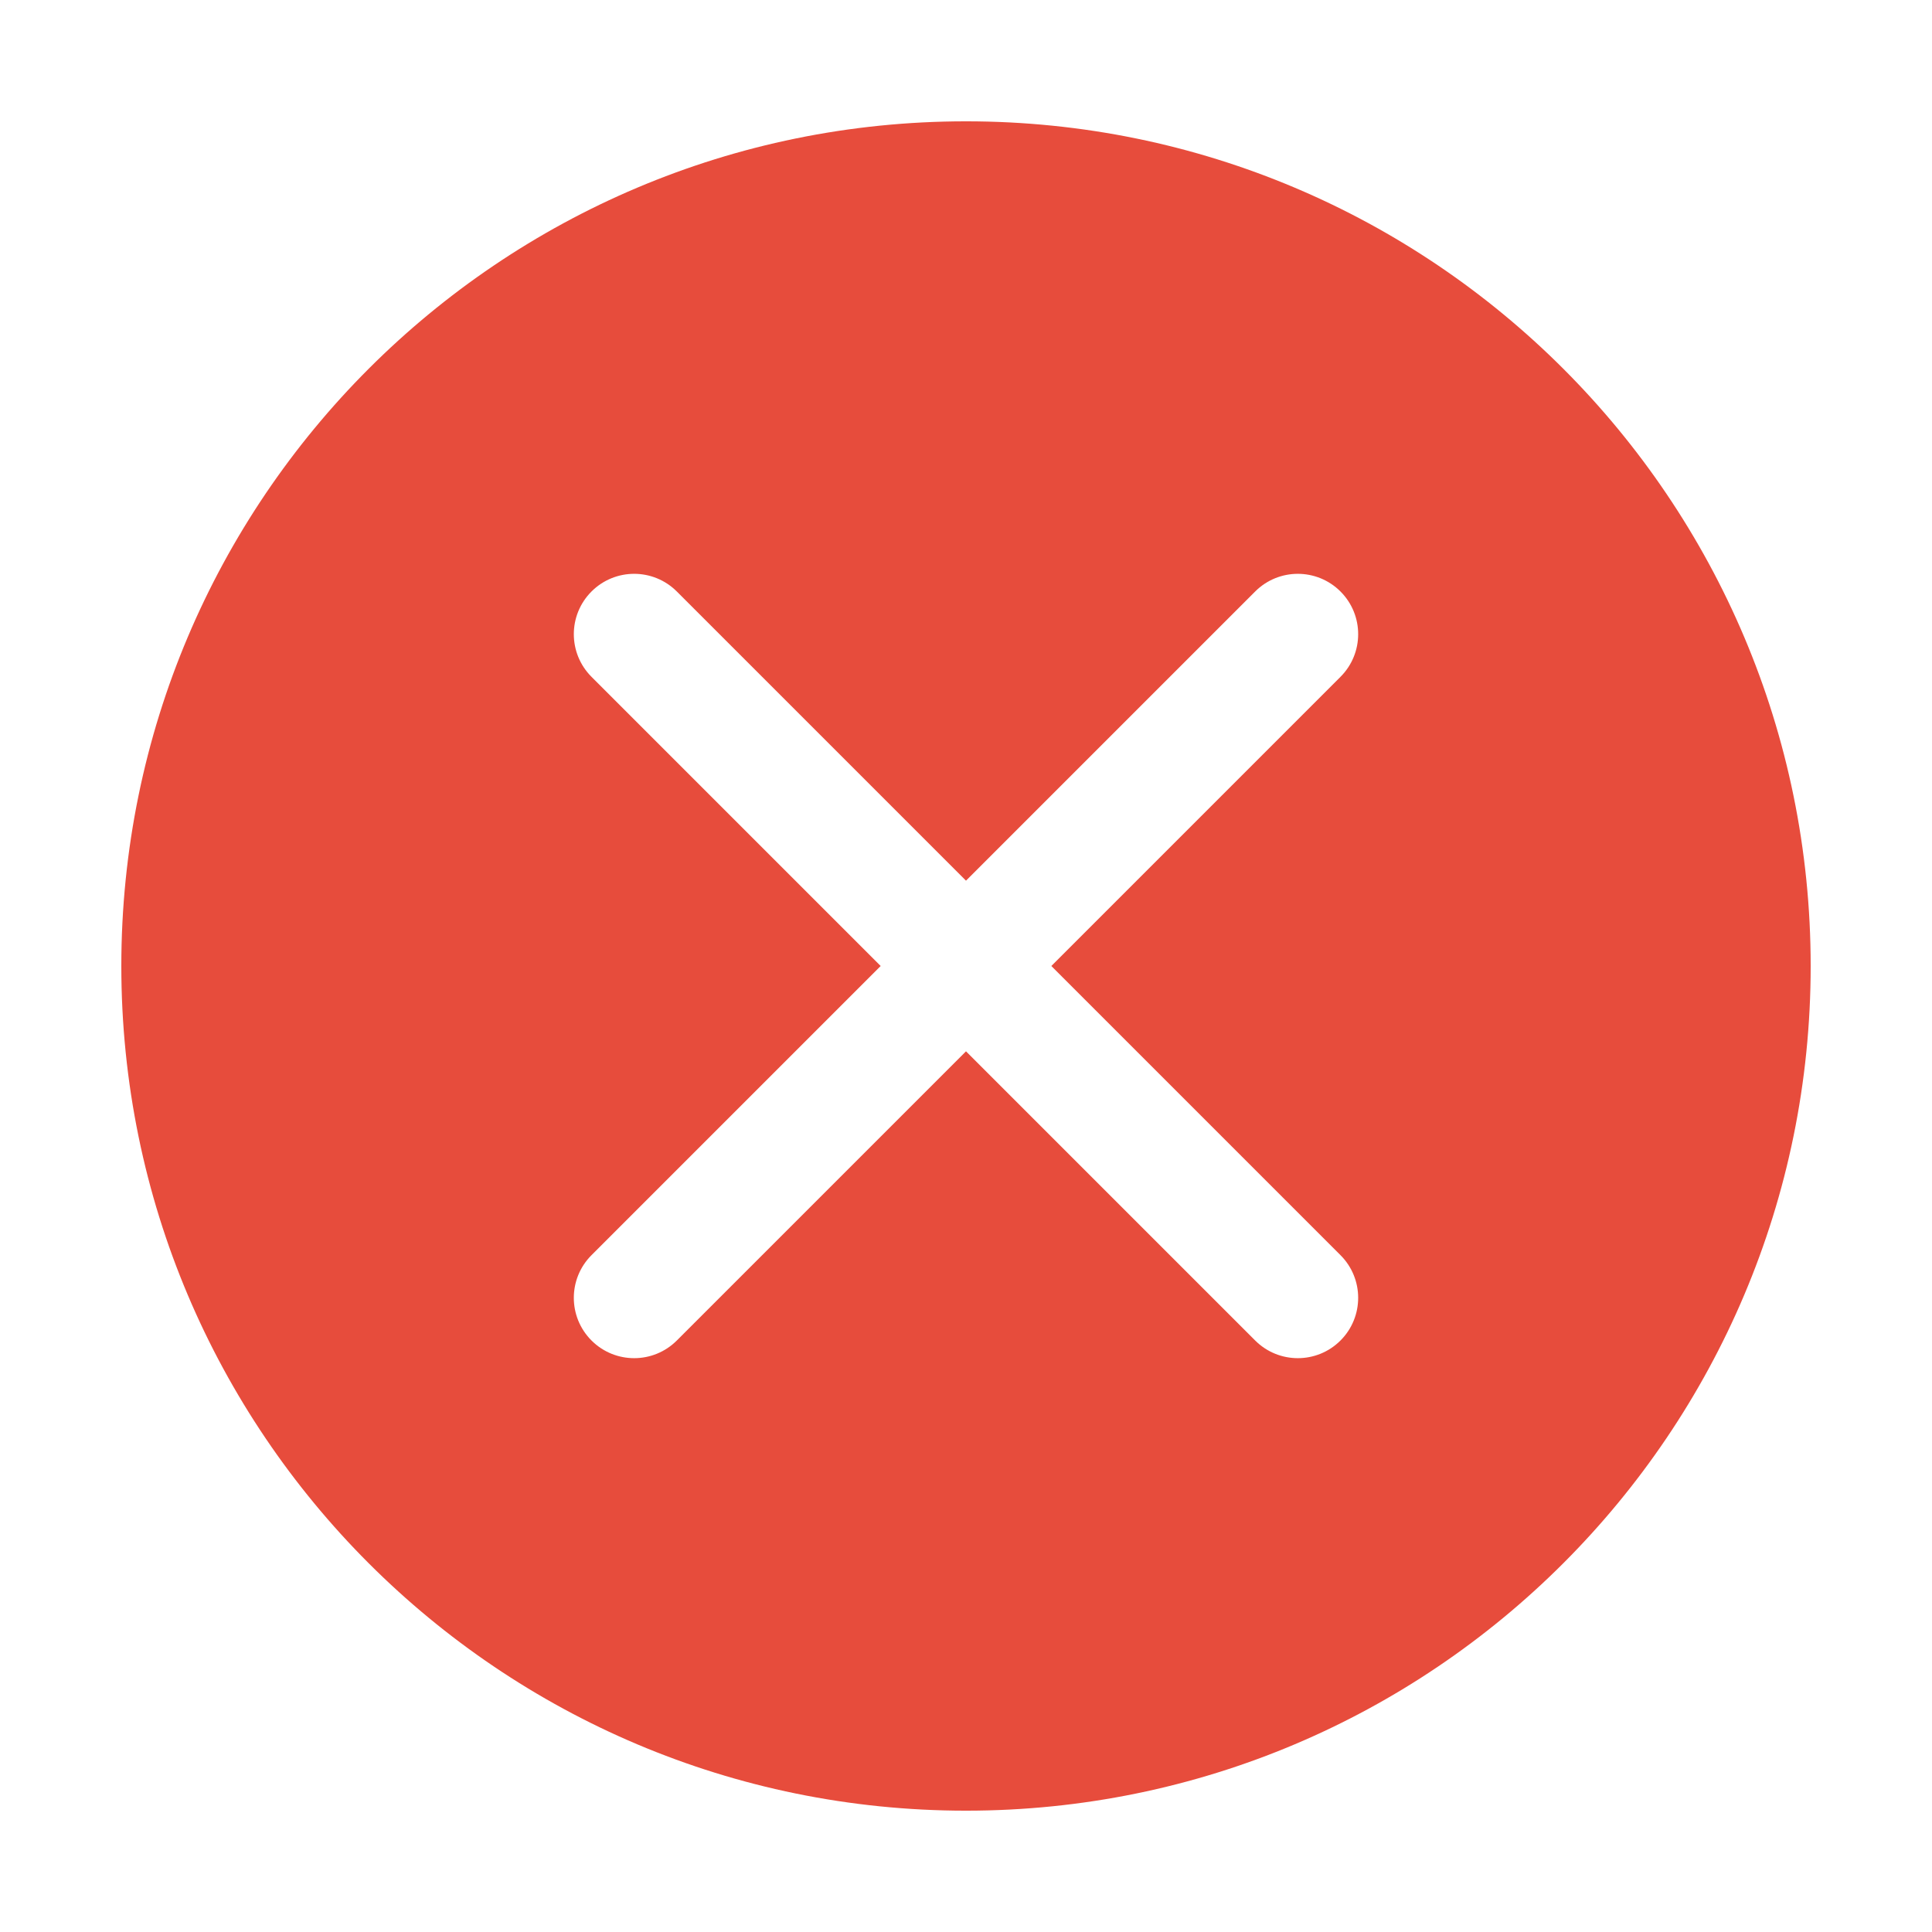
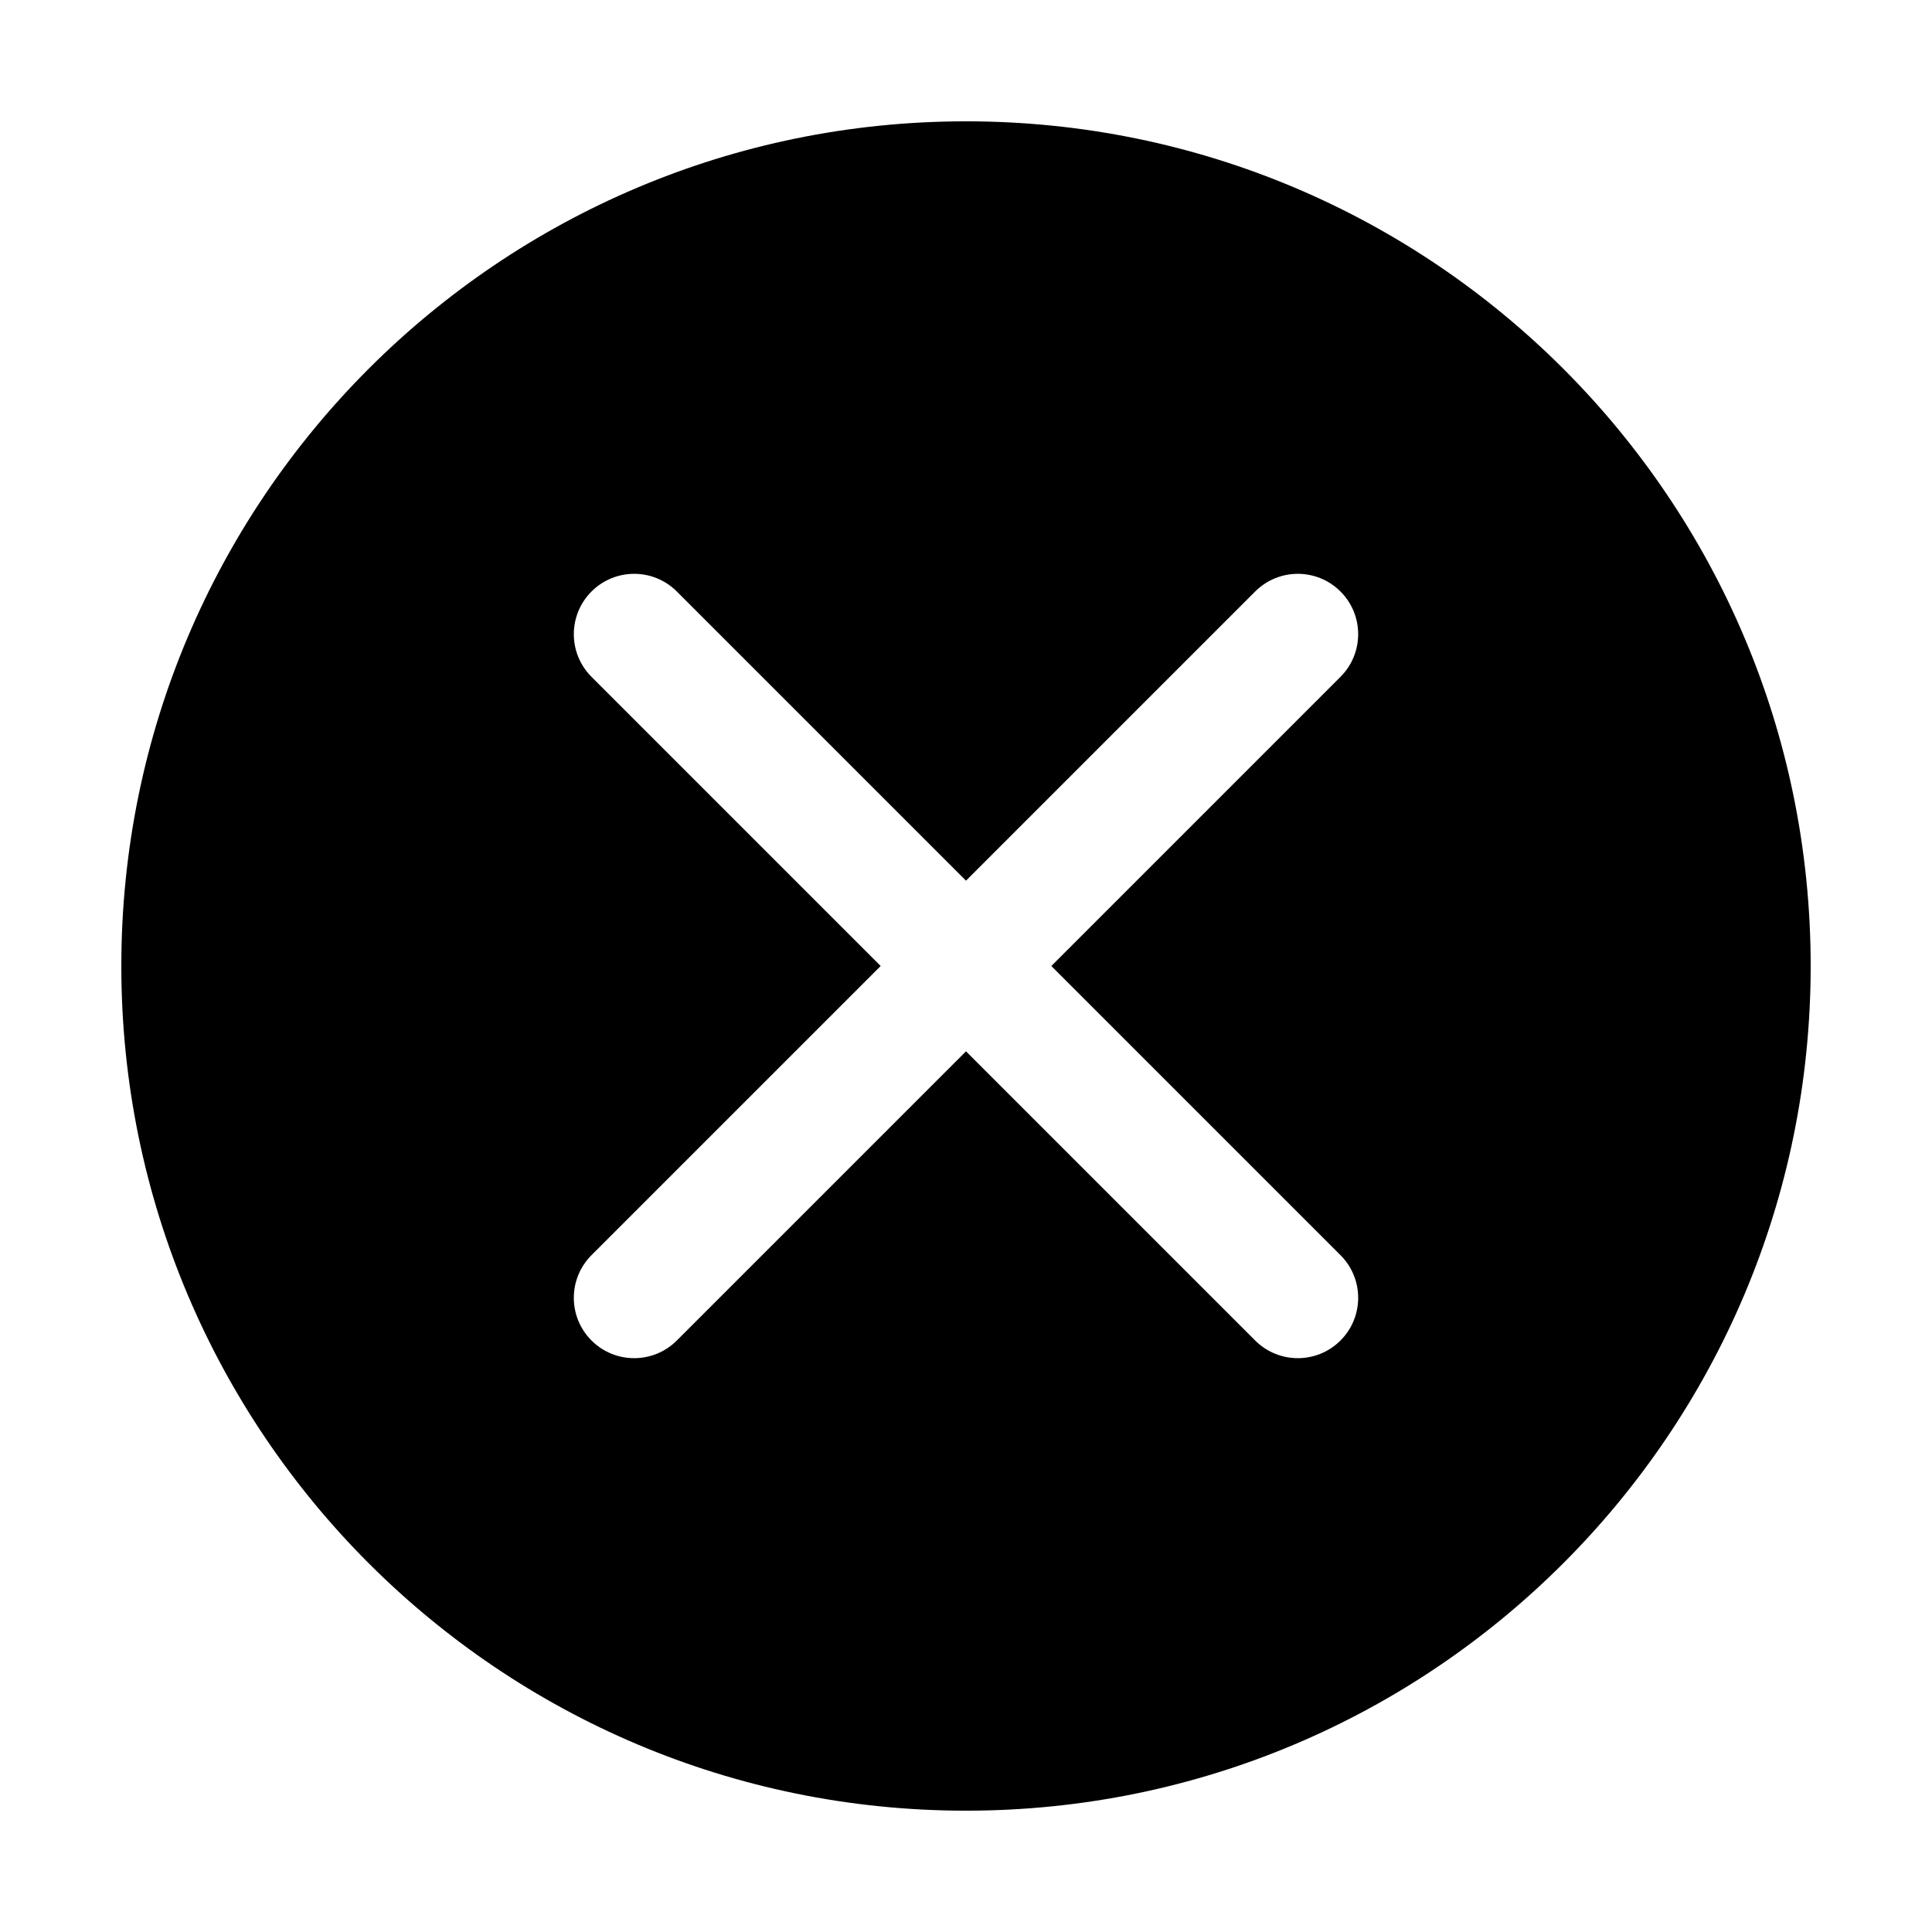
<svg xmlns="http://www.w3.org/2000/svg" t="1635142306923" class="icon" viewBox="0 0 1024 1024" version="1.1" p-id="6531" width="64" height="64">
-   <path d="M512 64.304c-247.256 0-447.696 200.44-447.696 447.696 0 247.254 200.44 447.696 447.696 447.696s447.696-200.44 447.696-447.696S759.256 64.304 512 64.304zM710.492 665.267c12.491 12.491 12.489 32.729-0.002 45.221-6.246 6.246-14.43 9.37-22.612 9.37s-16.364-3.121-22.61-9.366L512 557.223 358.73 710.492c-6.246 6.246-14.43 9.366-22.612 9.366s-16.366-3.125-22.612-9.37c-12.491-12.491-12.491-32.729 0-45.221l153.269-153.267L313.507 358.73c-12.491-12.491-12.489-32.729 0.002-45.221s32.729-12.496 45.221-0.004l153.269 153.269 153.269-153.269c12.491-12.491 32.729-12.487 45.221 0.004s12.494 32.729 0.002 45.221L557.225 512 710.492 665.267z" p-id="6532" fill="#e74c3c" />
+   <path d="M512 64.304c-247.256 0-447.696 200.44-447.696 447.696 0 247.254 200.44 447.696 447.696 447.696s447.696-200.44 447.696-447.696S759.256 64.304 512 64.304zM710.492 665.267c12.491 12.491 12.489 32.729-0.002 45.221-6.246 6.246-14.43 9.37-22.612 9.37s-16.364-3.121-22.61-9.366L512 557.223 358.73 710.492c-6.246 6.246-14.43 9.366-22.612 9.366s-16.366-3.125-22.612-9.37c-12.491-12.491-12.491-32.729 0-45.221l153.269-153.267L313.507 358.73c-12.491-12.491-12.489-32.729 0.002-45.221s32.729-12.496 45.221-0.004l153.269 153.269 153.269-153.269c12.491-12.491 32.729-12.487 45.221 0.004s12.494 32.729 0.002 45.221L557.225 512 710.492 665.267z" p-id="6532" />
</svg>
